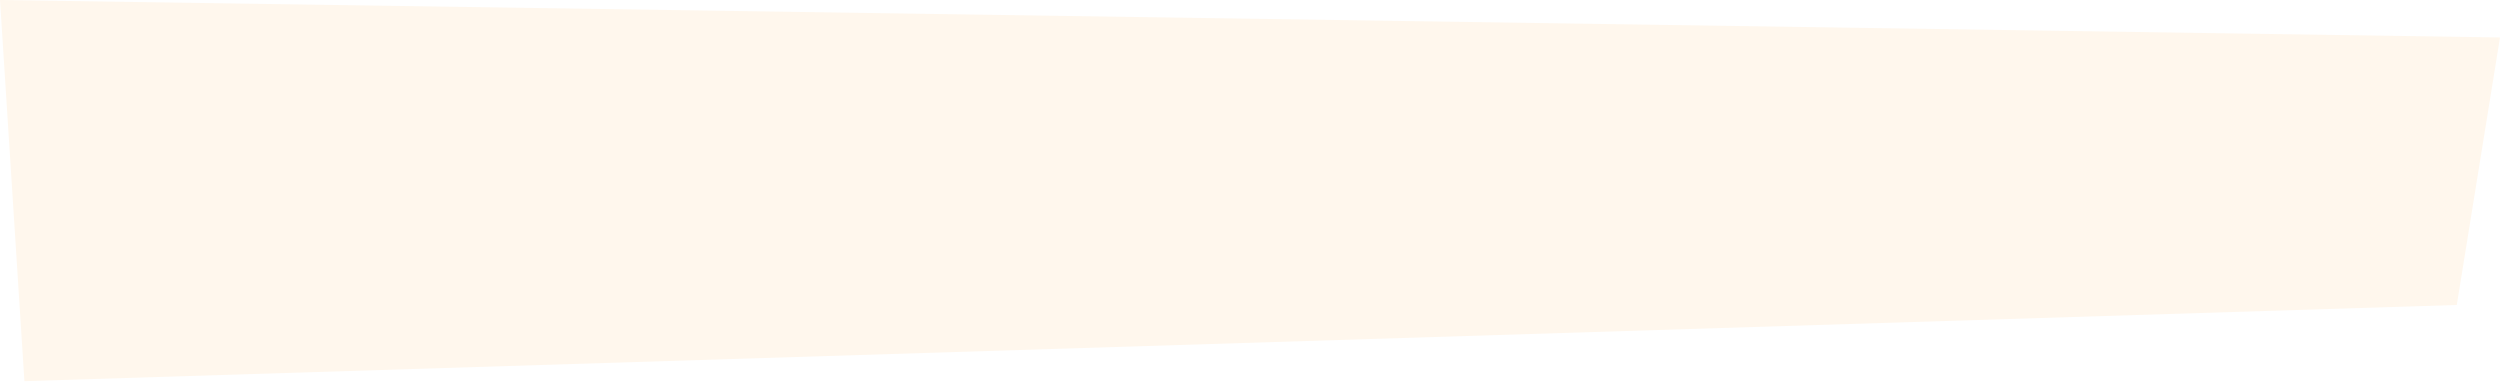
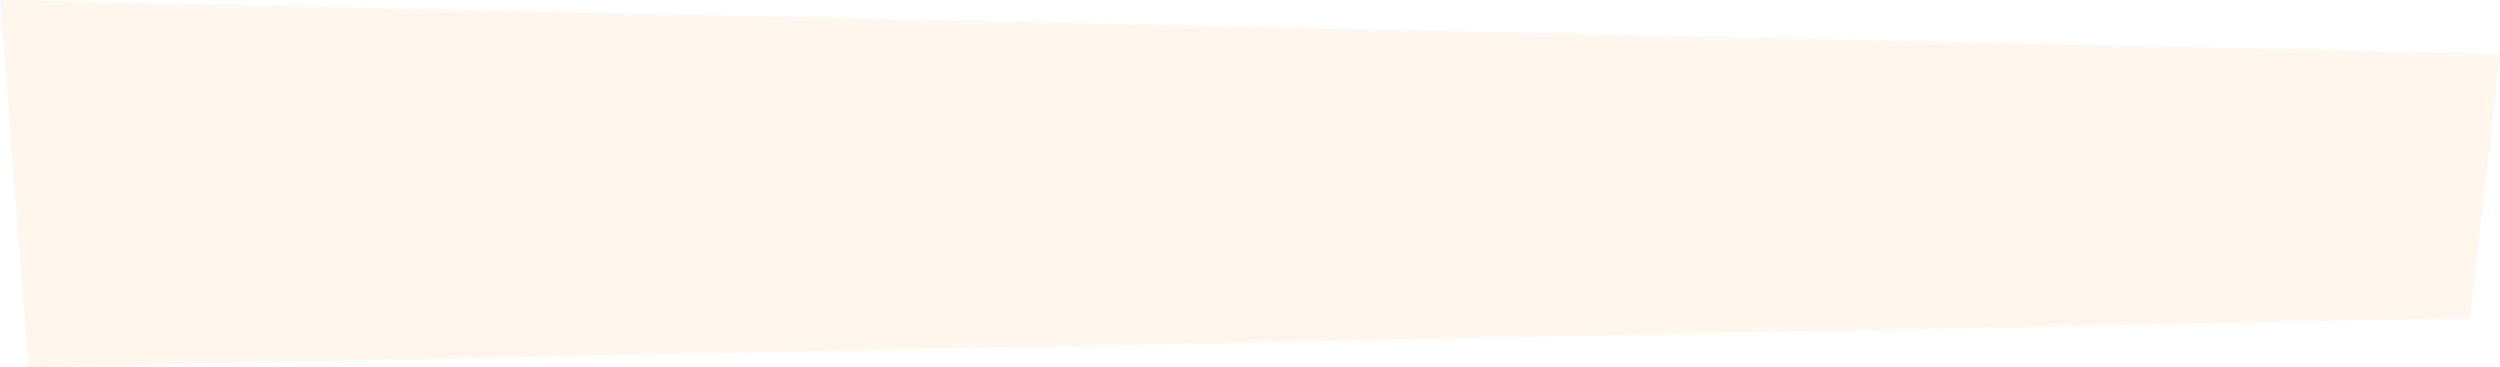
- <svg xmlns="http://www.w3.org/2000/svg" height="623.228" width="4087.602" viewBox="0 0 4087.602 623.228" version="1.1" id="svg3">
+ <svg xmlns="http://www.w3.org/2000/svg" height="562.968" width="3835.931" viewBox="0 0 3835.931 562.968" version="1.1" id="svg3">
  <defs id="defs7" />
-   <path style="fill:#fff7ed;fill-opacity:1" id="path4" d="M 4087.602,61.251 0,0 39.917,623.228 4016.935,498.643 Z" />
+   <path style="fill:#fff7ed;fill-opacity:1" id="path4" d="M 3835.931,82.519 0,0 43.462,562.968 3790.076,488.009 Z" />
</svg>
